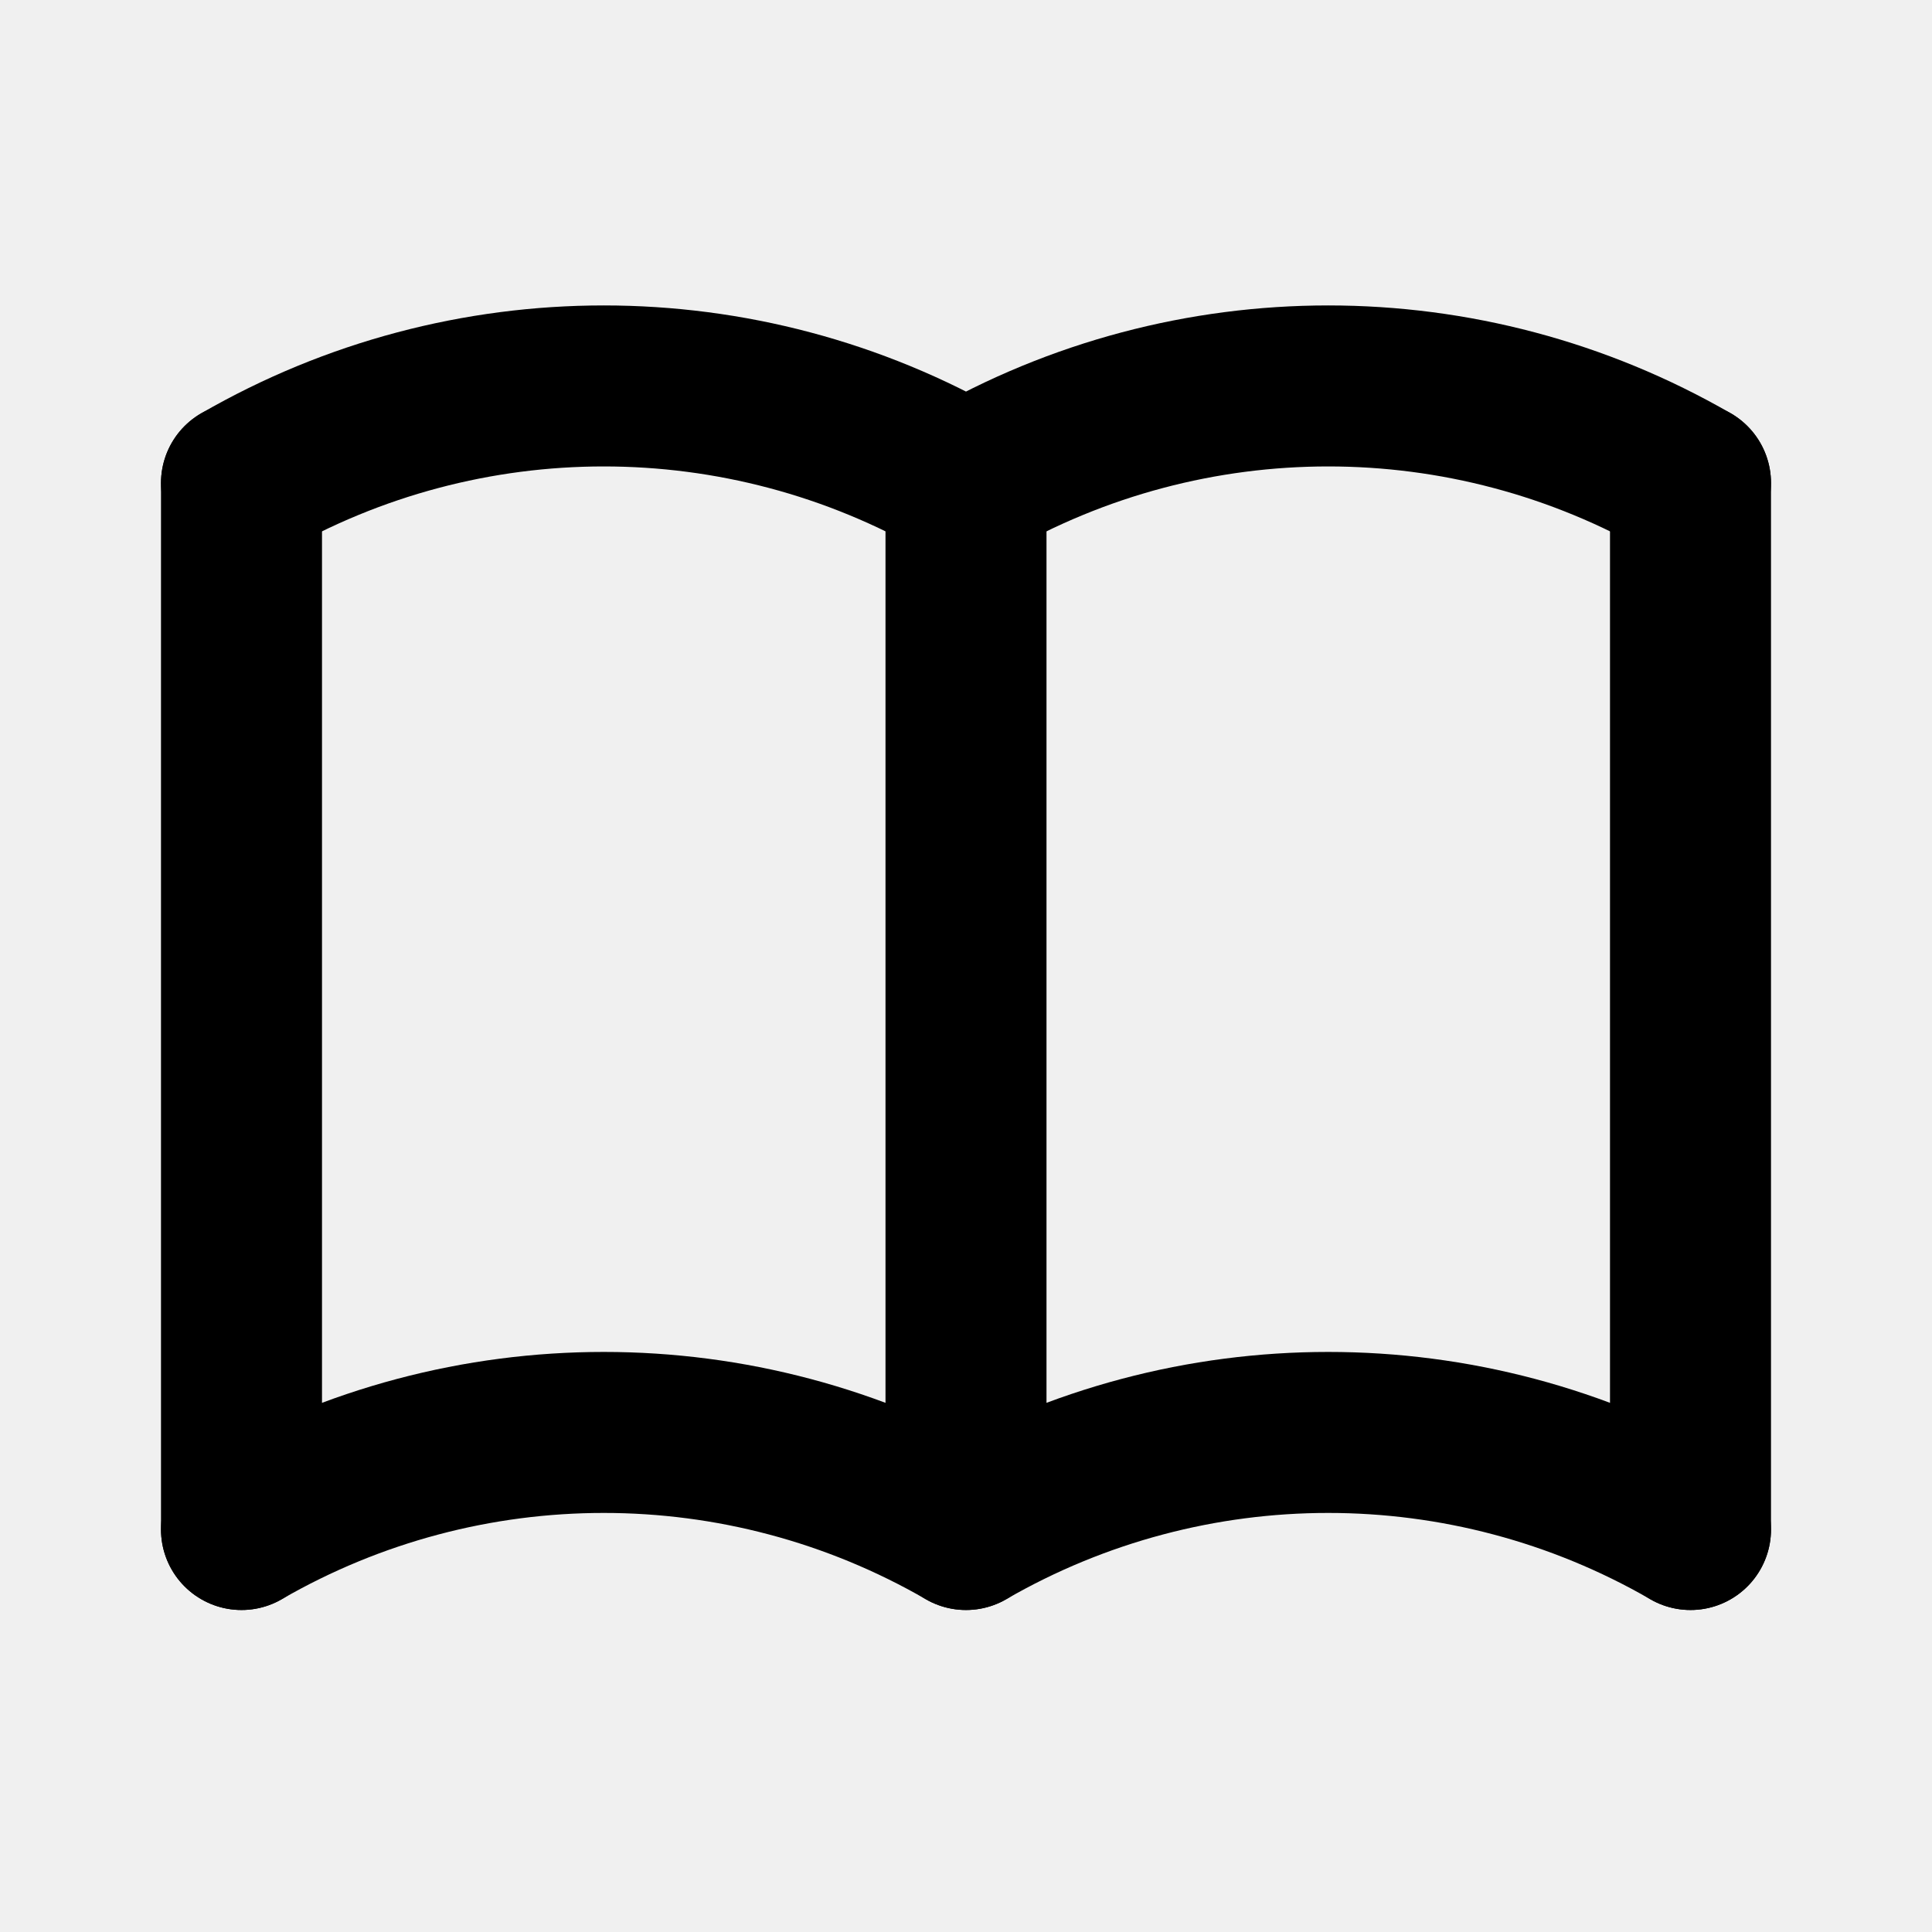
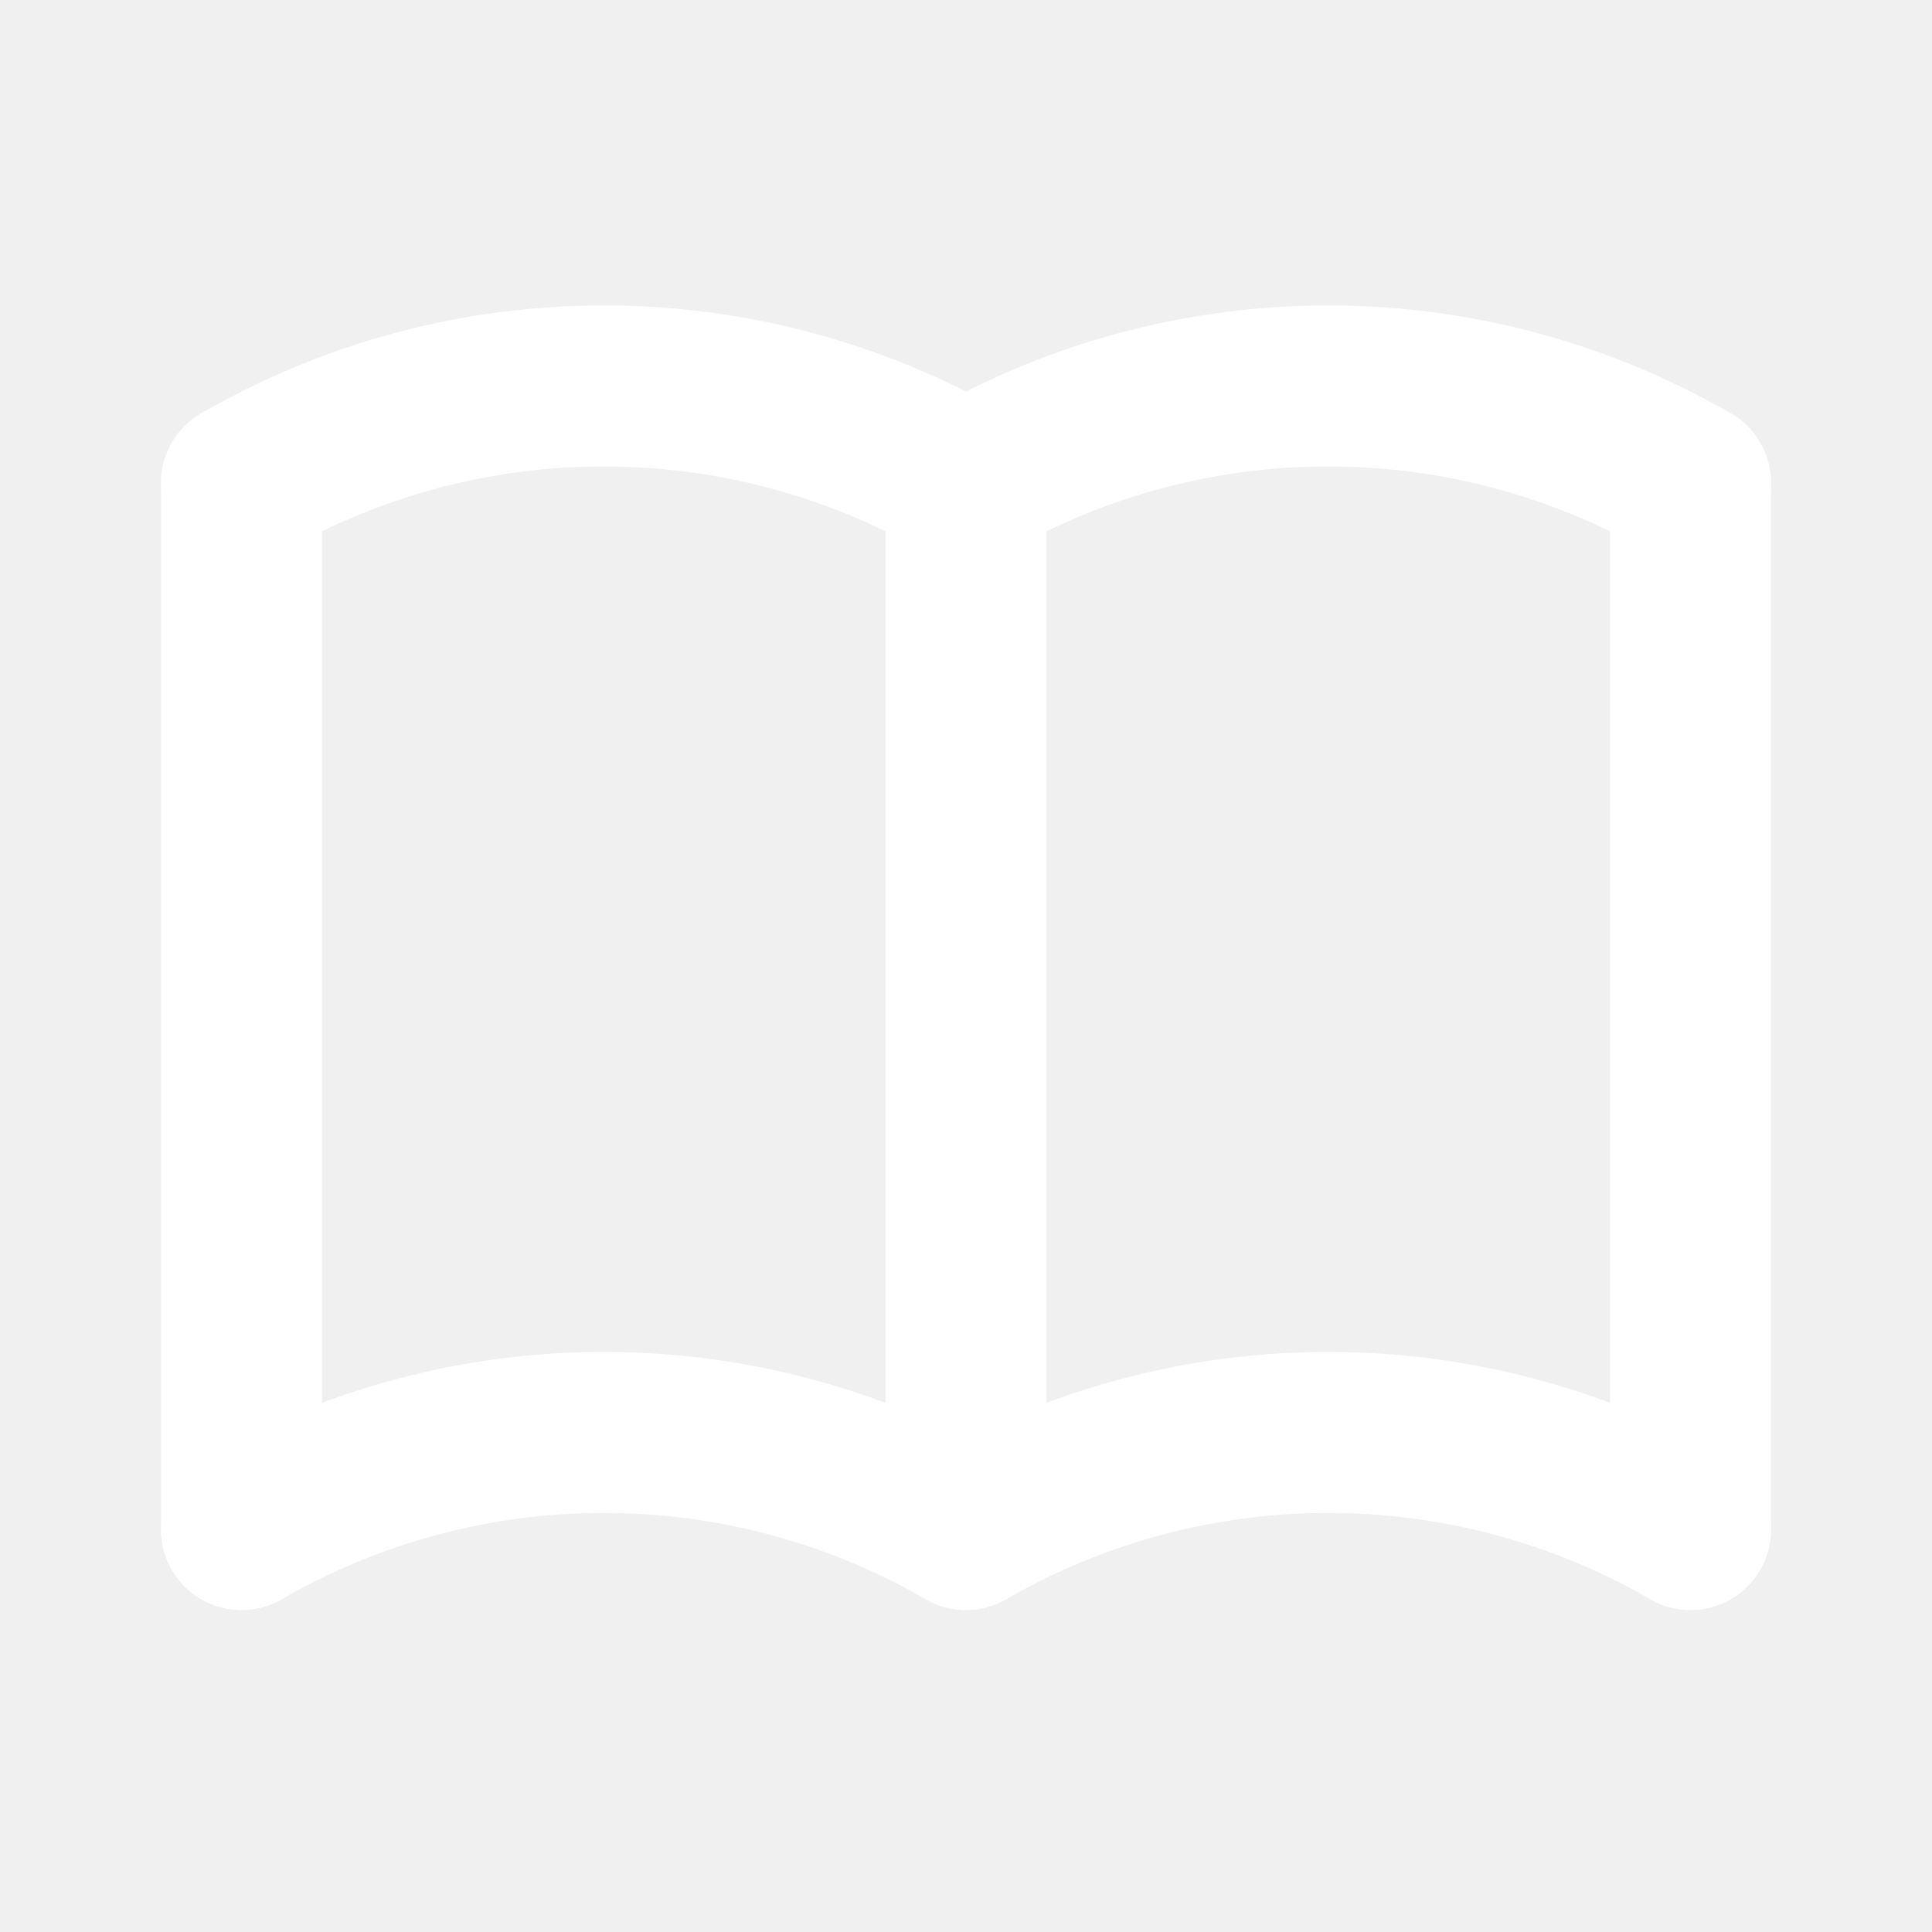
- <svg xmlns="http://www.w3.org/2000/svg" width="24" height="24" viewBox="0 0 24 24" fill="none" stroke="currentColor" stroke-width="2" stroke-linecap="round" stroke-linejoin="round" class="icon icon-tabler icons-tabler-outline icon-tabler-book">
+ <svg xmlns="http://www.w3.org/2000/svg" width="24" height="24" viewBox="0 0 24 24" fill="none" stroke="white" stroke-width="2" stroke-linecap="round" stroke-linejoin="round" class="icon icon-tabler icons-tabler-outline icon-tabler-book">
  <path stroke="none" d="M0 0h24v24H0z" fill="none" />
  <path d="M3 19a9 9 0 0 1 9 0a9 9 0 0 1 9 0" />
  <path d="M3 6a9 9 0 0 1 9 0a9 9 0 0 1 9 0" />
  <path d="M3 6l0 13" />
  <path d="M12 6l0 13" />
  <path d="M21 6l0 13" />
</svg>
